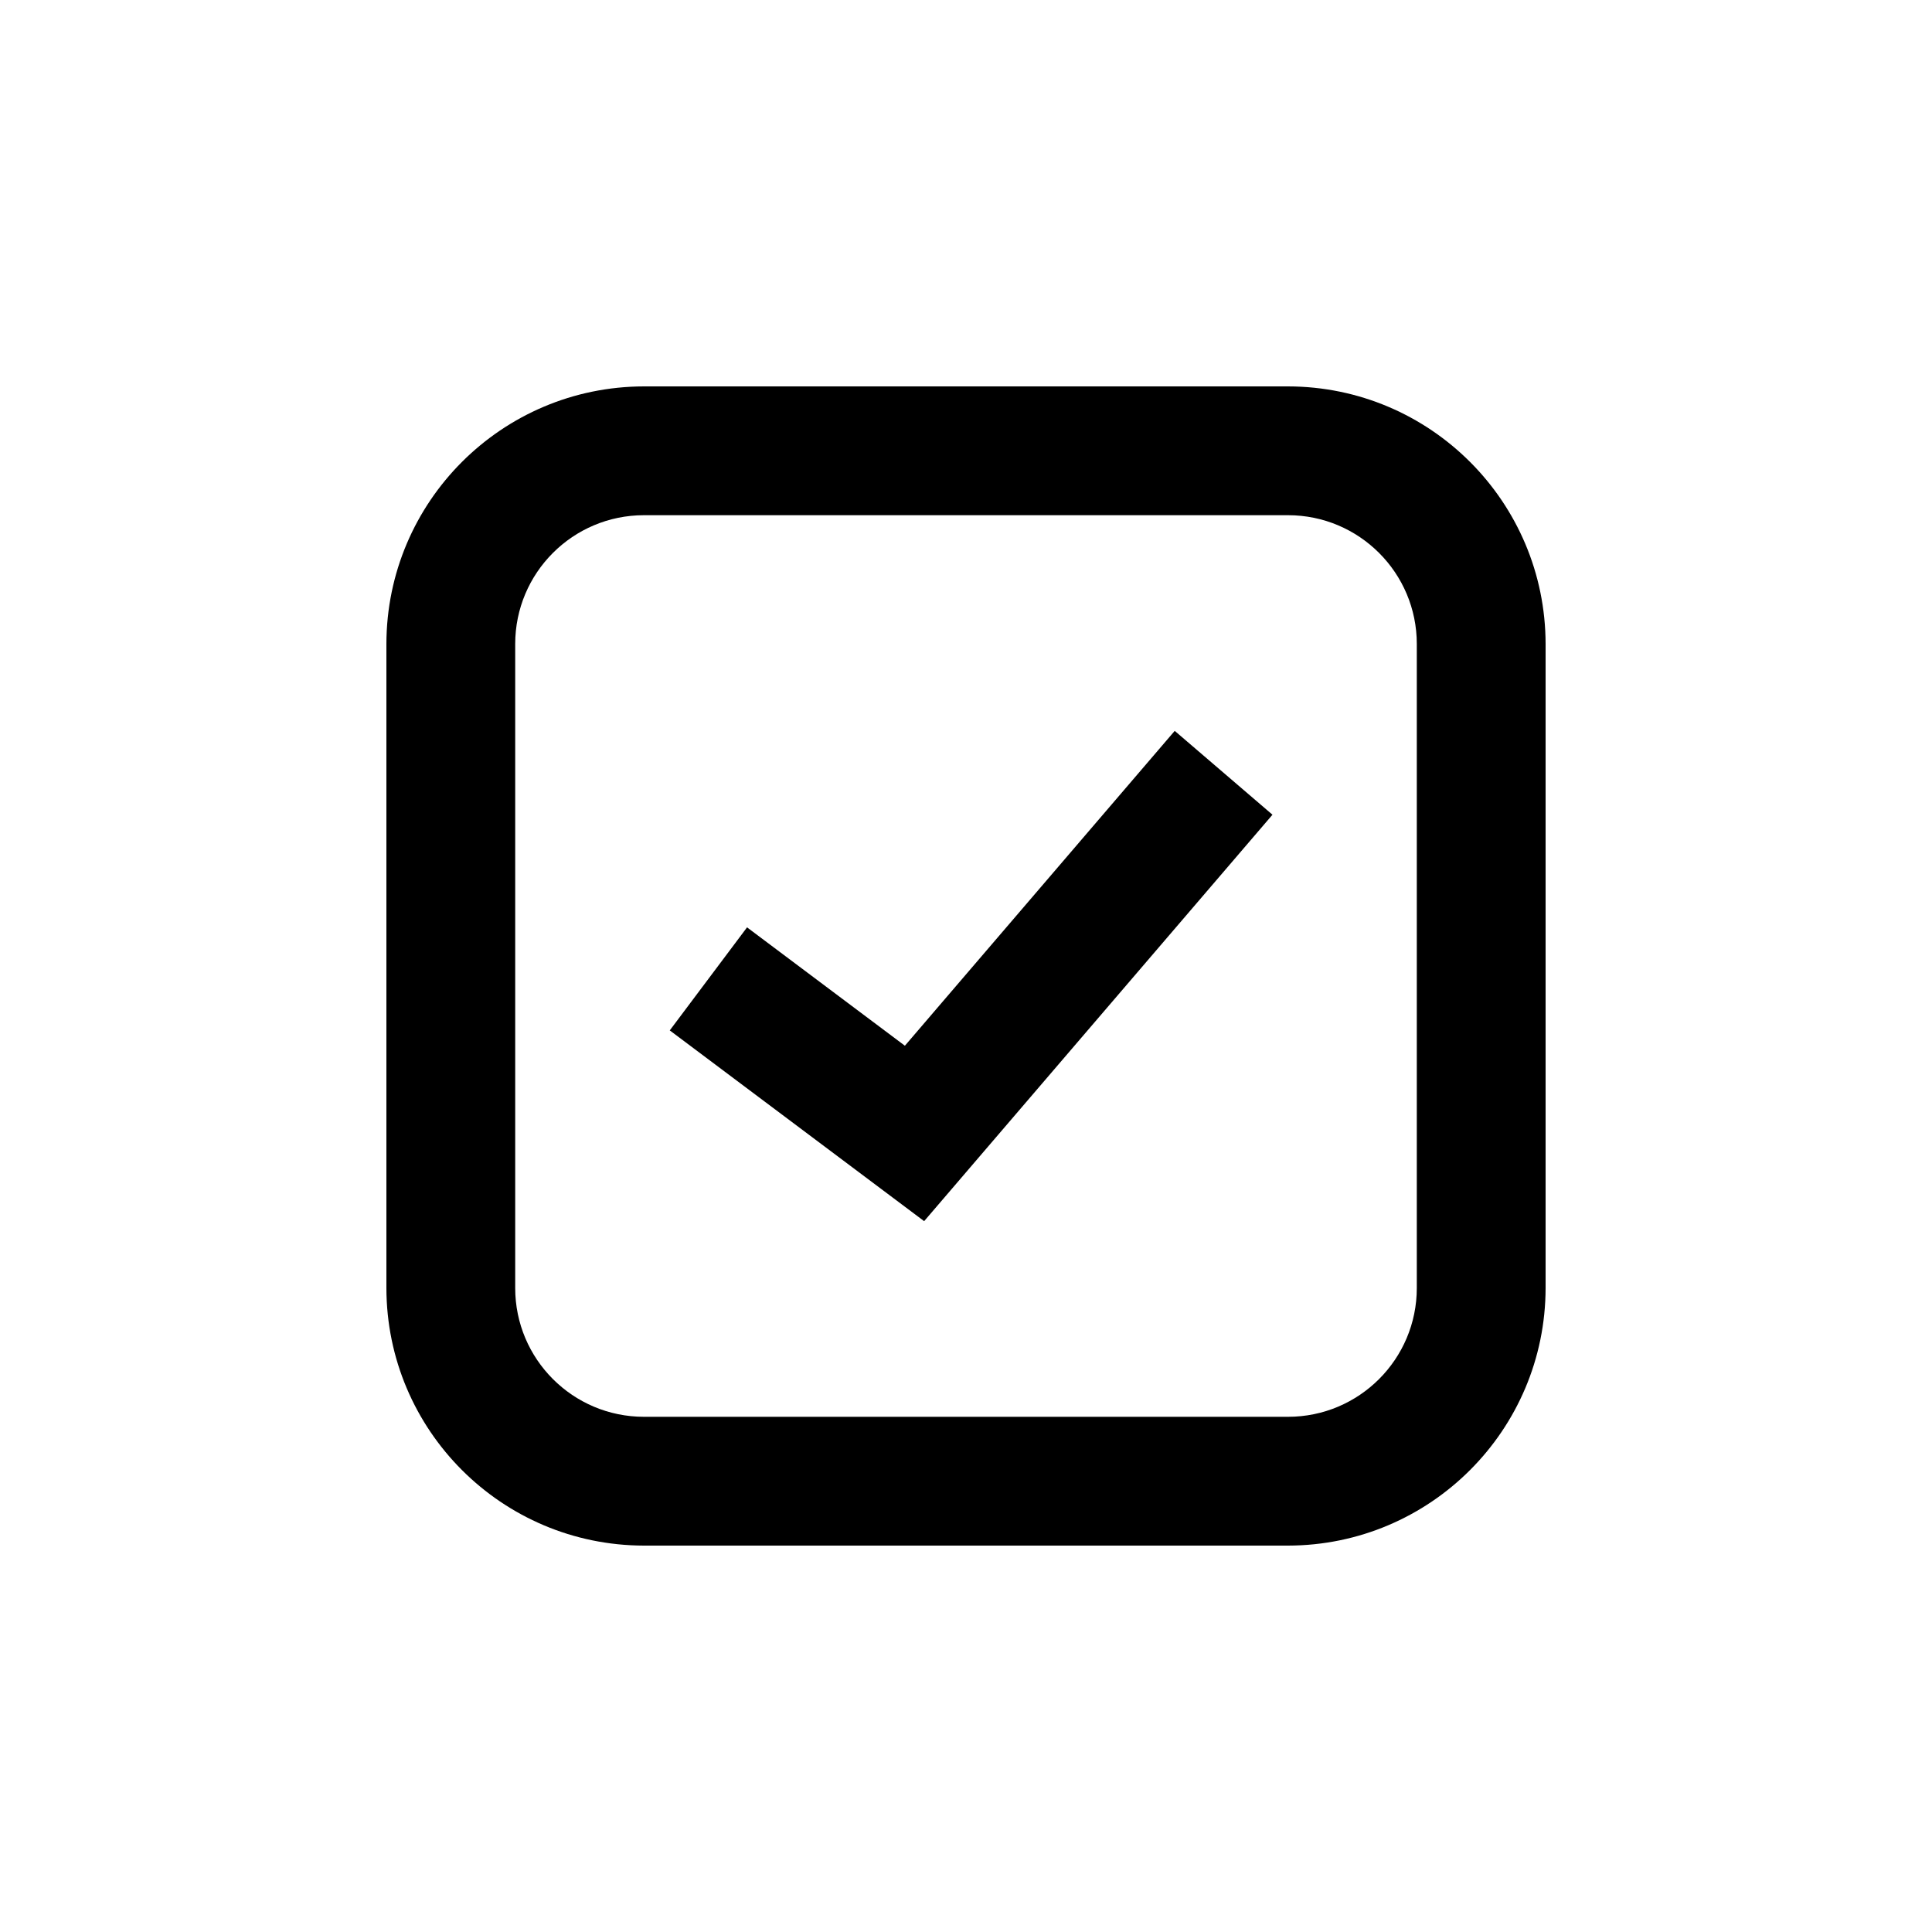
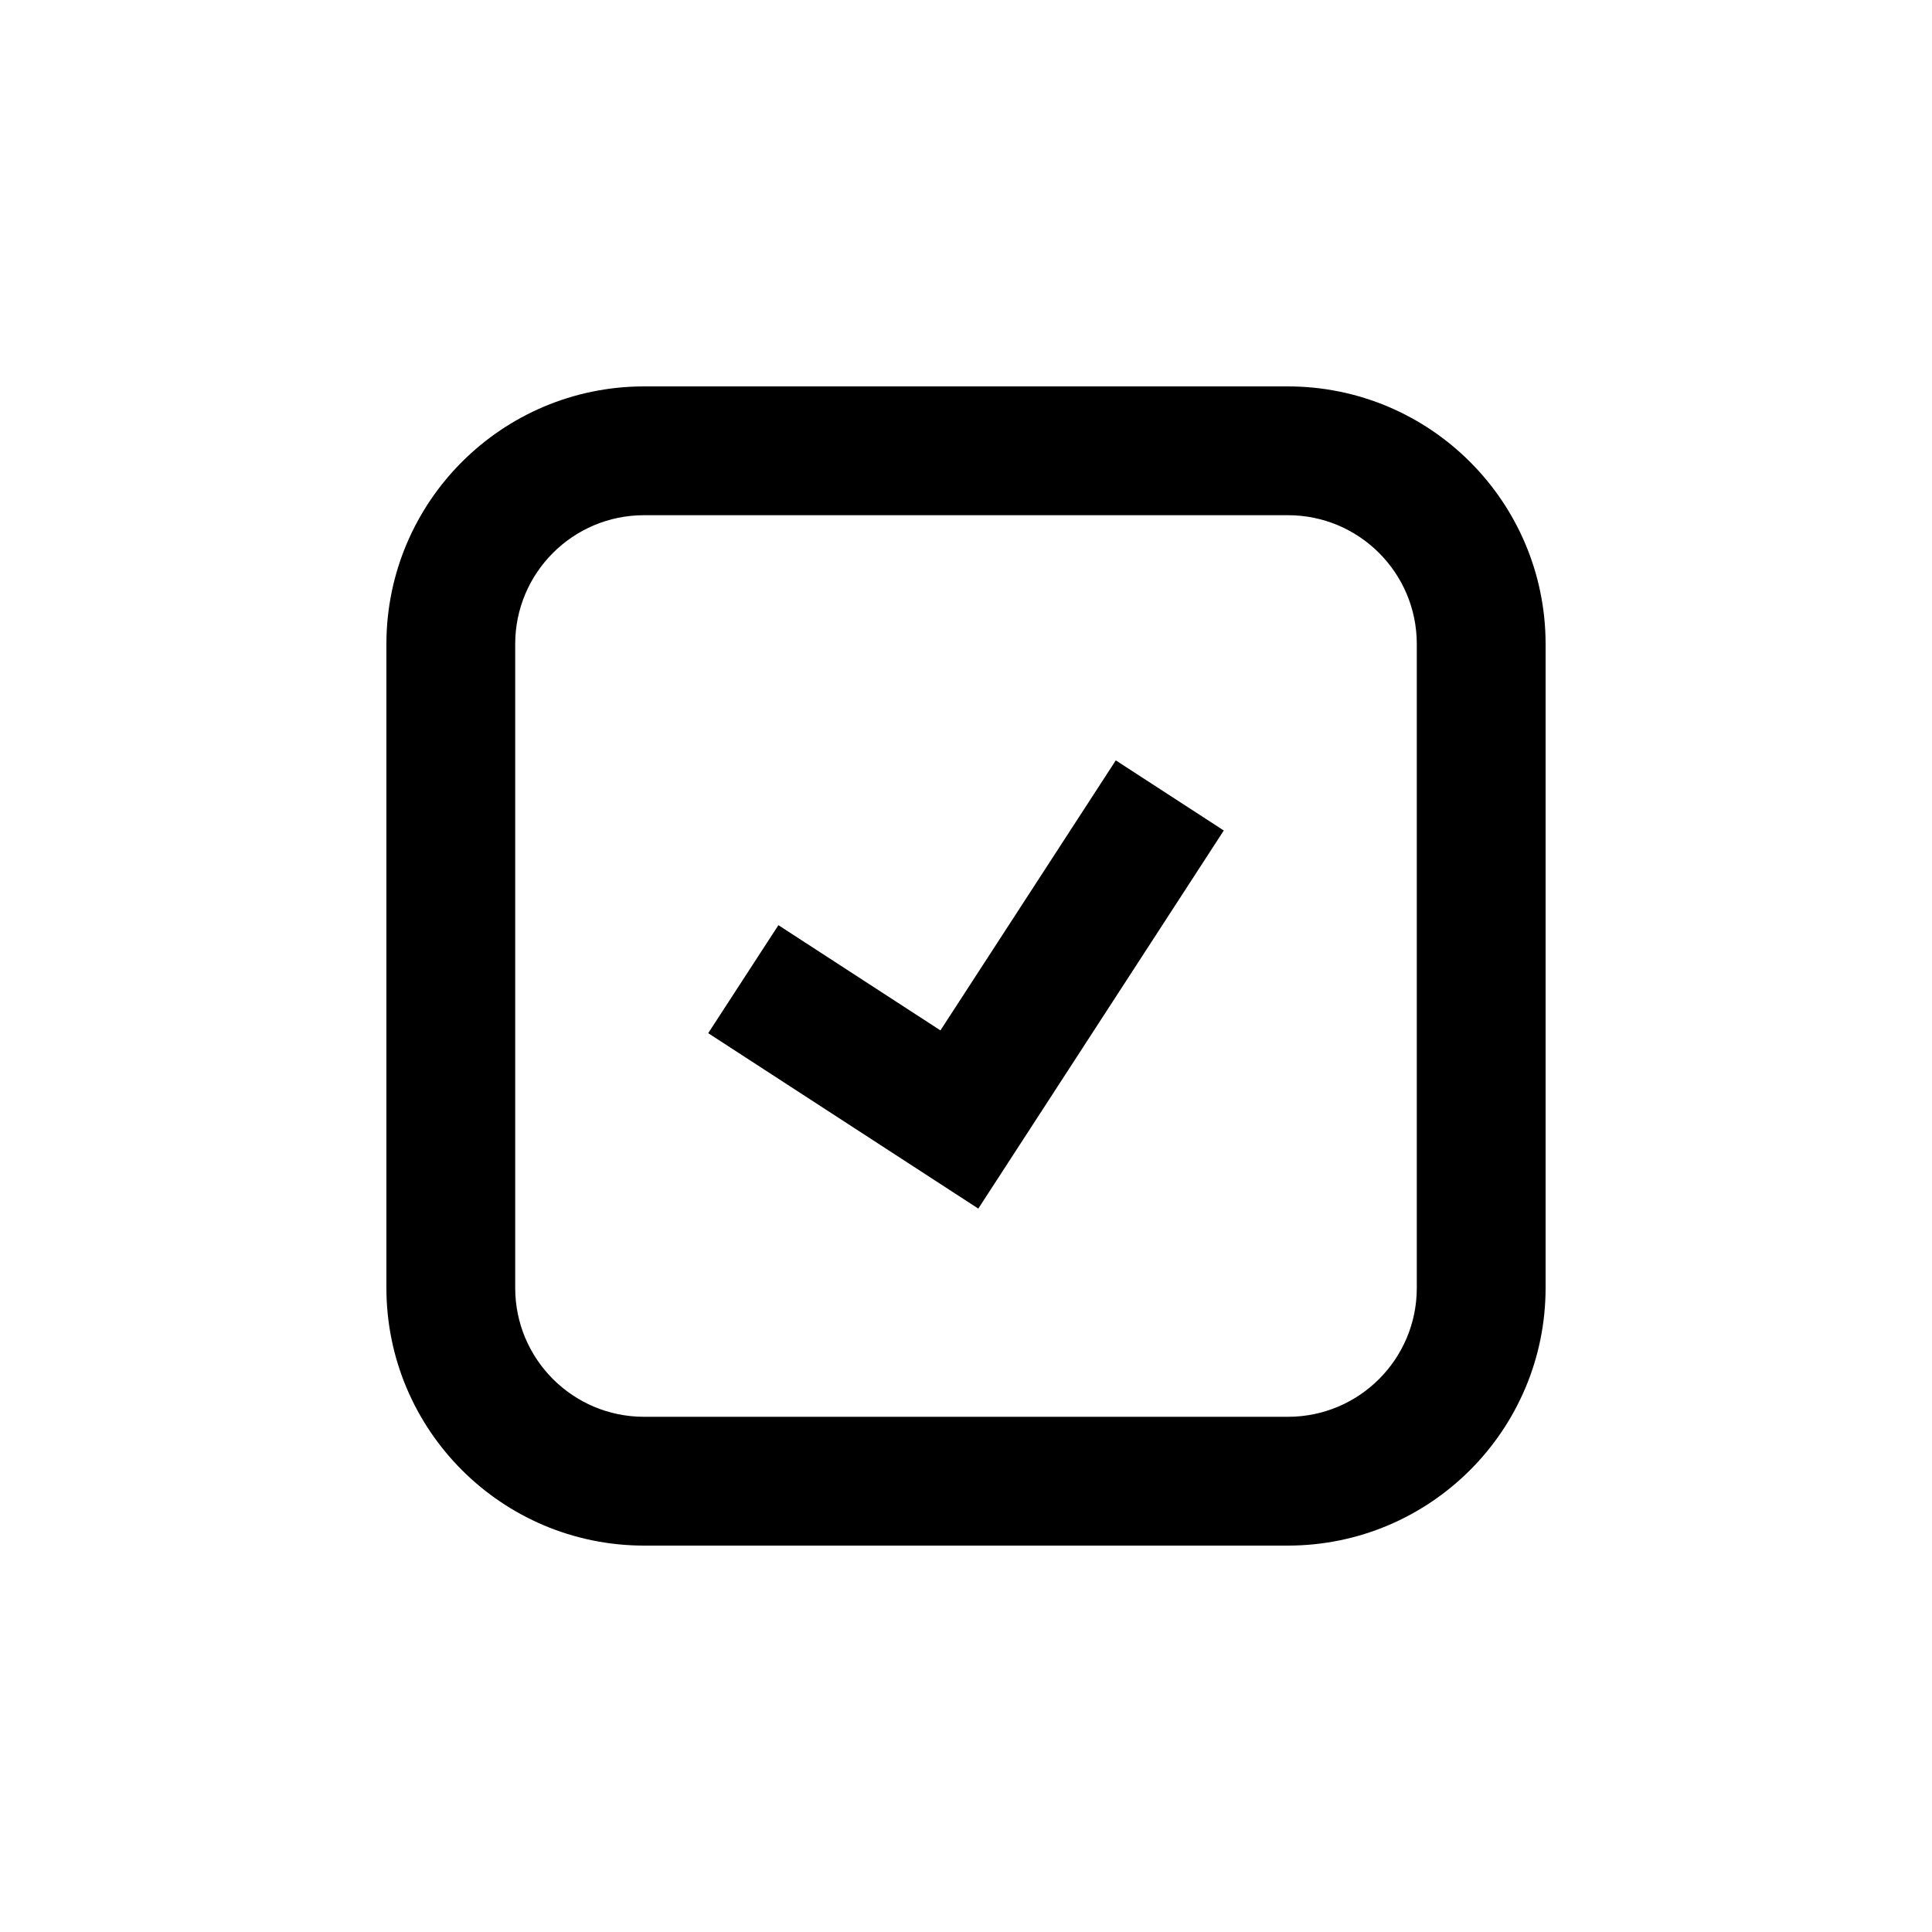
<svg xmlns="http://www.w3.org/2000/svg" viewBox="0 0 30 30">
  <g>
-     <rect width="30" height="30" fill="transparent" />
-     <polygon points="14.35 18.962 10.4 16 11.6 14.4 14.051 16.238 18.241 11.349 19.759 12.651 14.35 18.962" stroke="transparent" />
-     <path d="M20,8a2,2,0,0,1,2,2V20a2,2,0,0,1-2,2H10a2,2,0,0,1-2-2V10a2,2,0,0,1,2-2H20m0-2H10a4.005,4.005,0,0,0-4,4V20a4.005,4.005,0,0,0,4,4H20a4.005,4.005,0,0,0,4-4V10a4.005,4.005,0,0,0-4-4Z" stroke="transparent" />
+     <polygon points="14.603 16 12.087 14.366 10.997 16.043 15.191 18.767 19.003 12.896 17.326 11.807 14.603 16" stroke="transparent" fill-rule="evenodd" />
+     <path d="M20,8a2.001,2.001,0,0,1,2,2V20a2.001,2.001,0,0,1-2,2H10a2.001,2.001,0,0,1-2-2V10a2.001,2.001,0,0,1,2-2H20m0-2H10a4.004,4.004,0,0,0-4,4V20a4.004,4.004,0,0,0,4,4H20a4.004,4.004,0,0,0,4-4V10a4.004,4.004,0,0,0-4-4" stroke="transparent" fill-rule="evenodd" />
  </g>
</svg>
